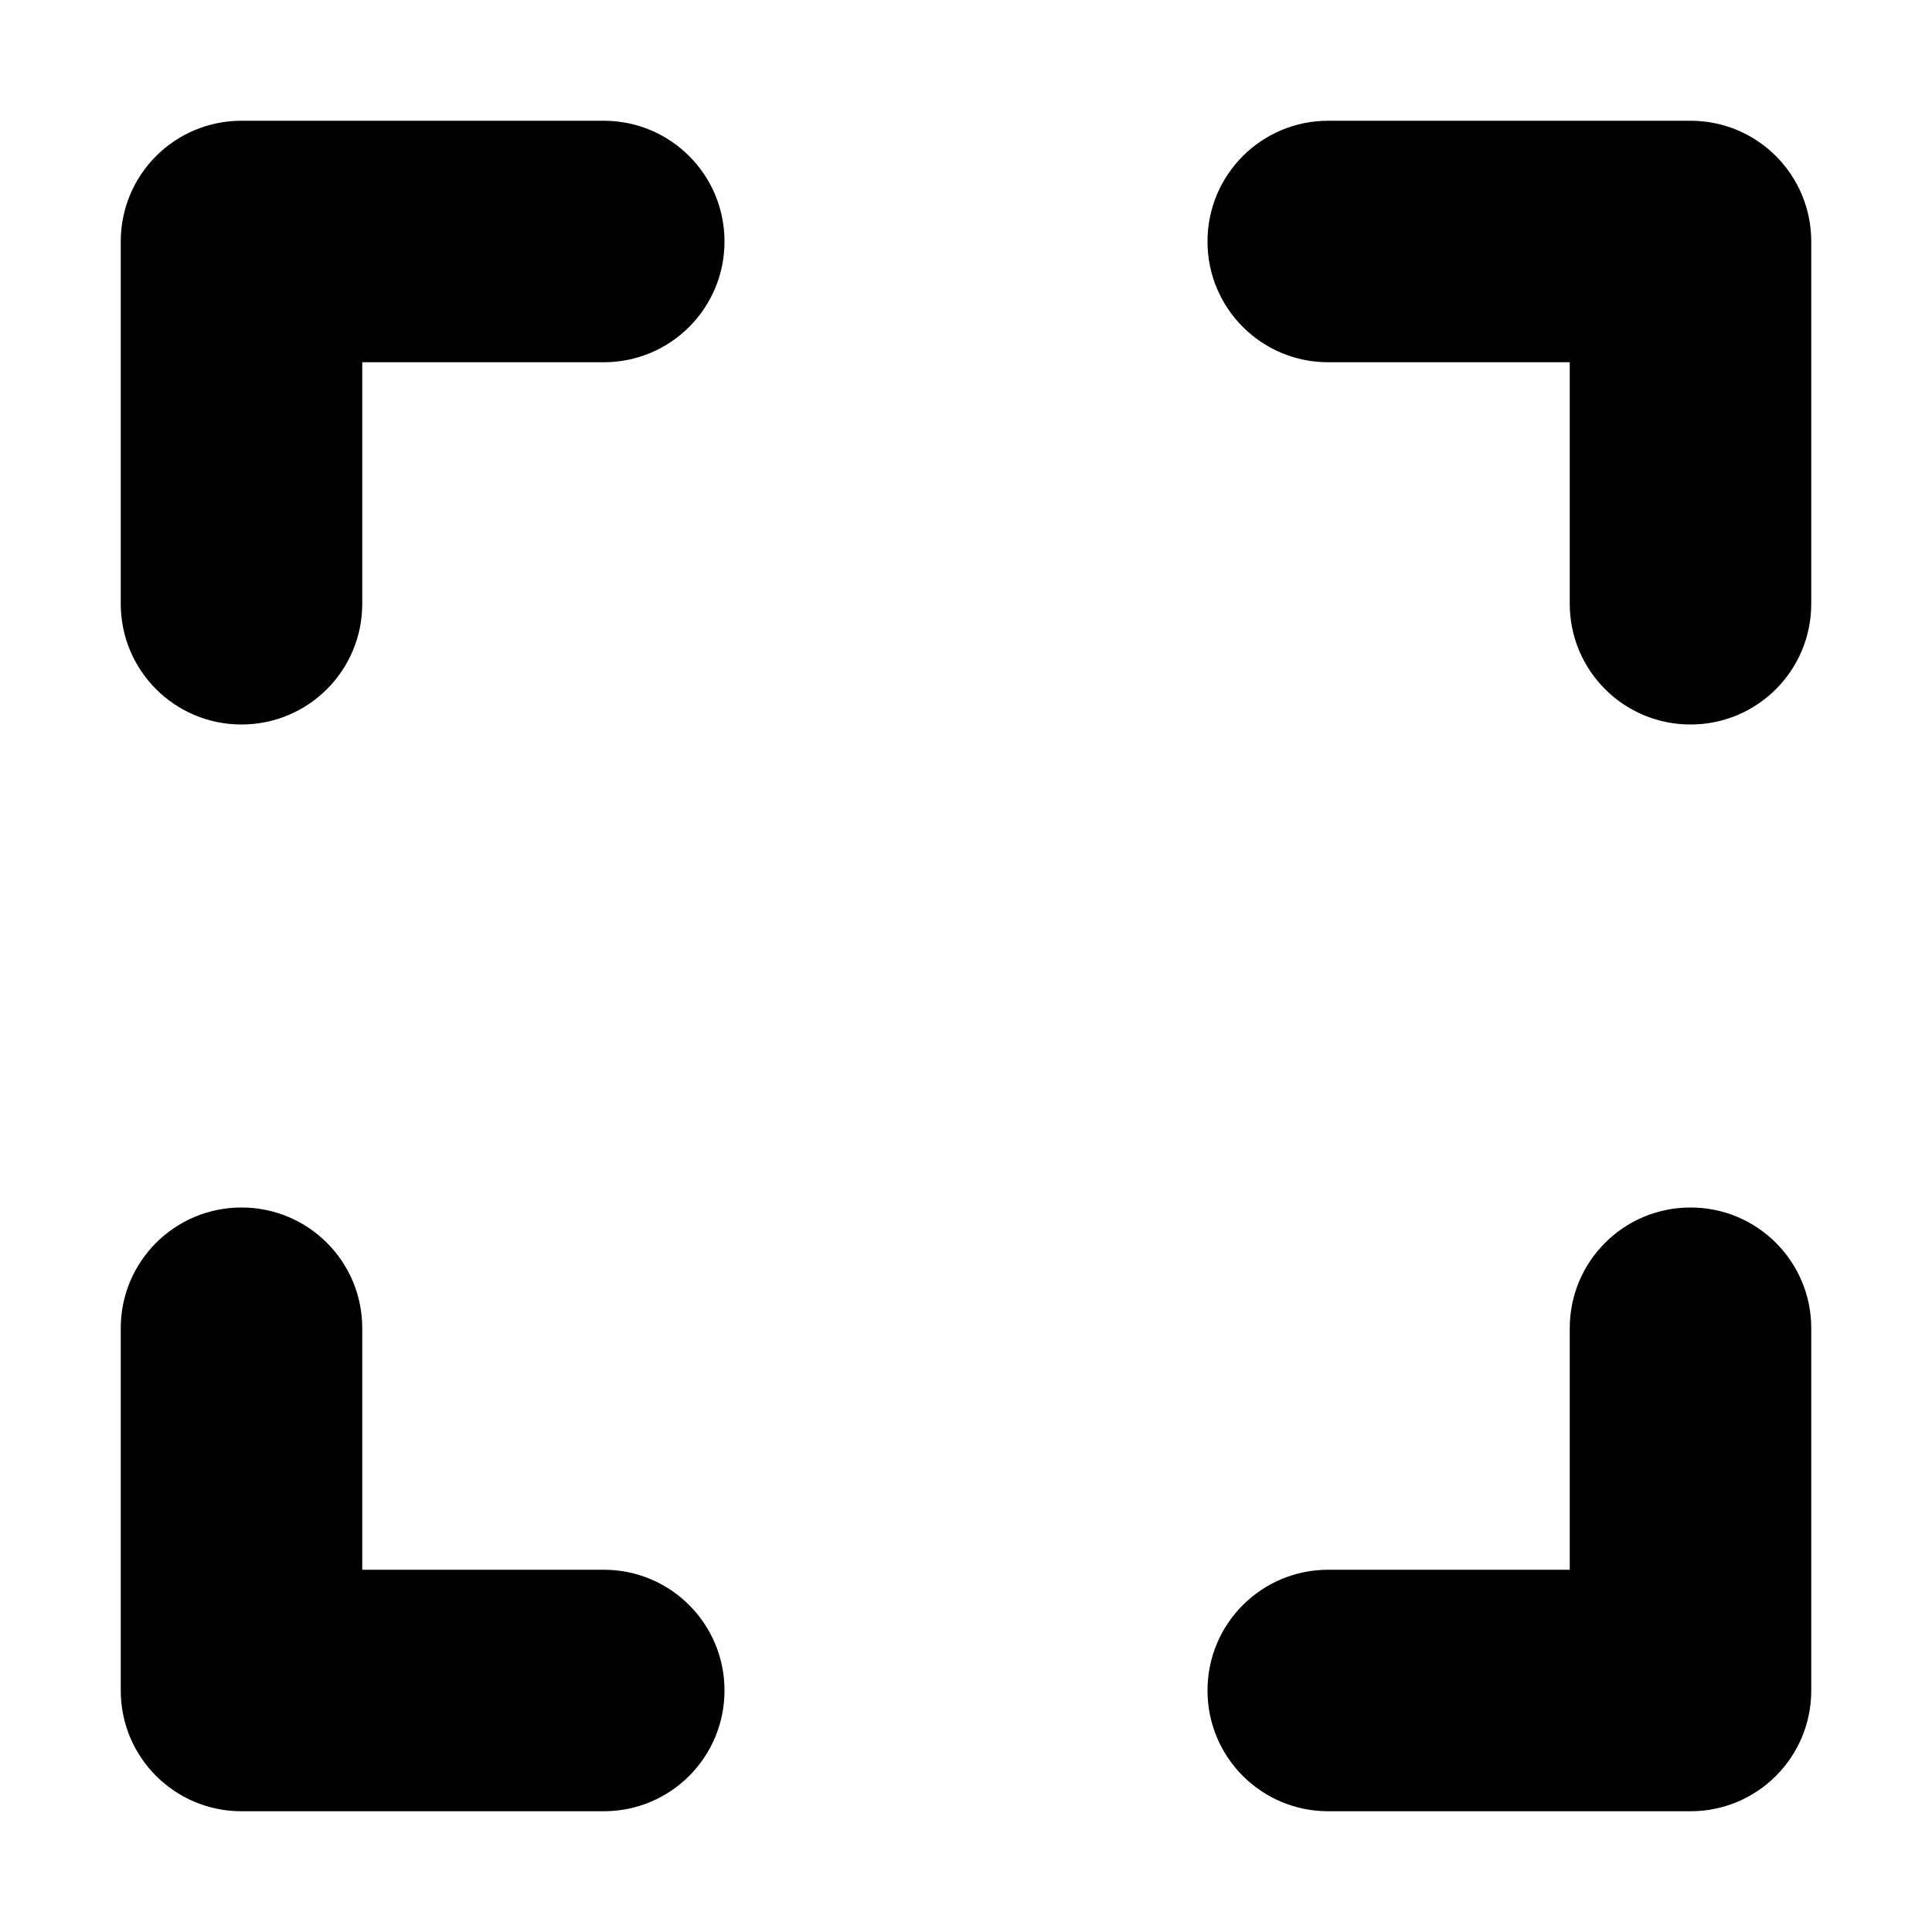
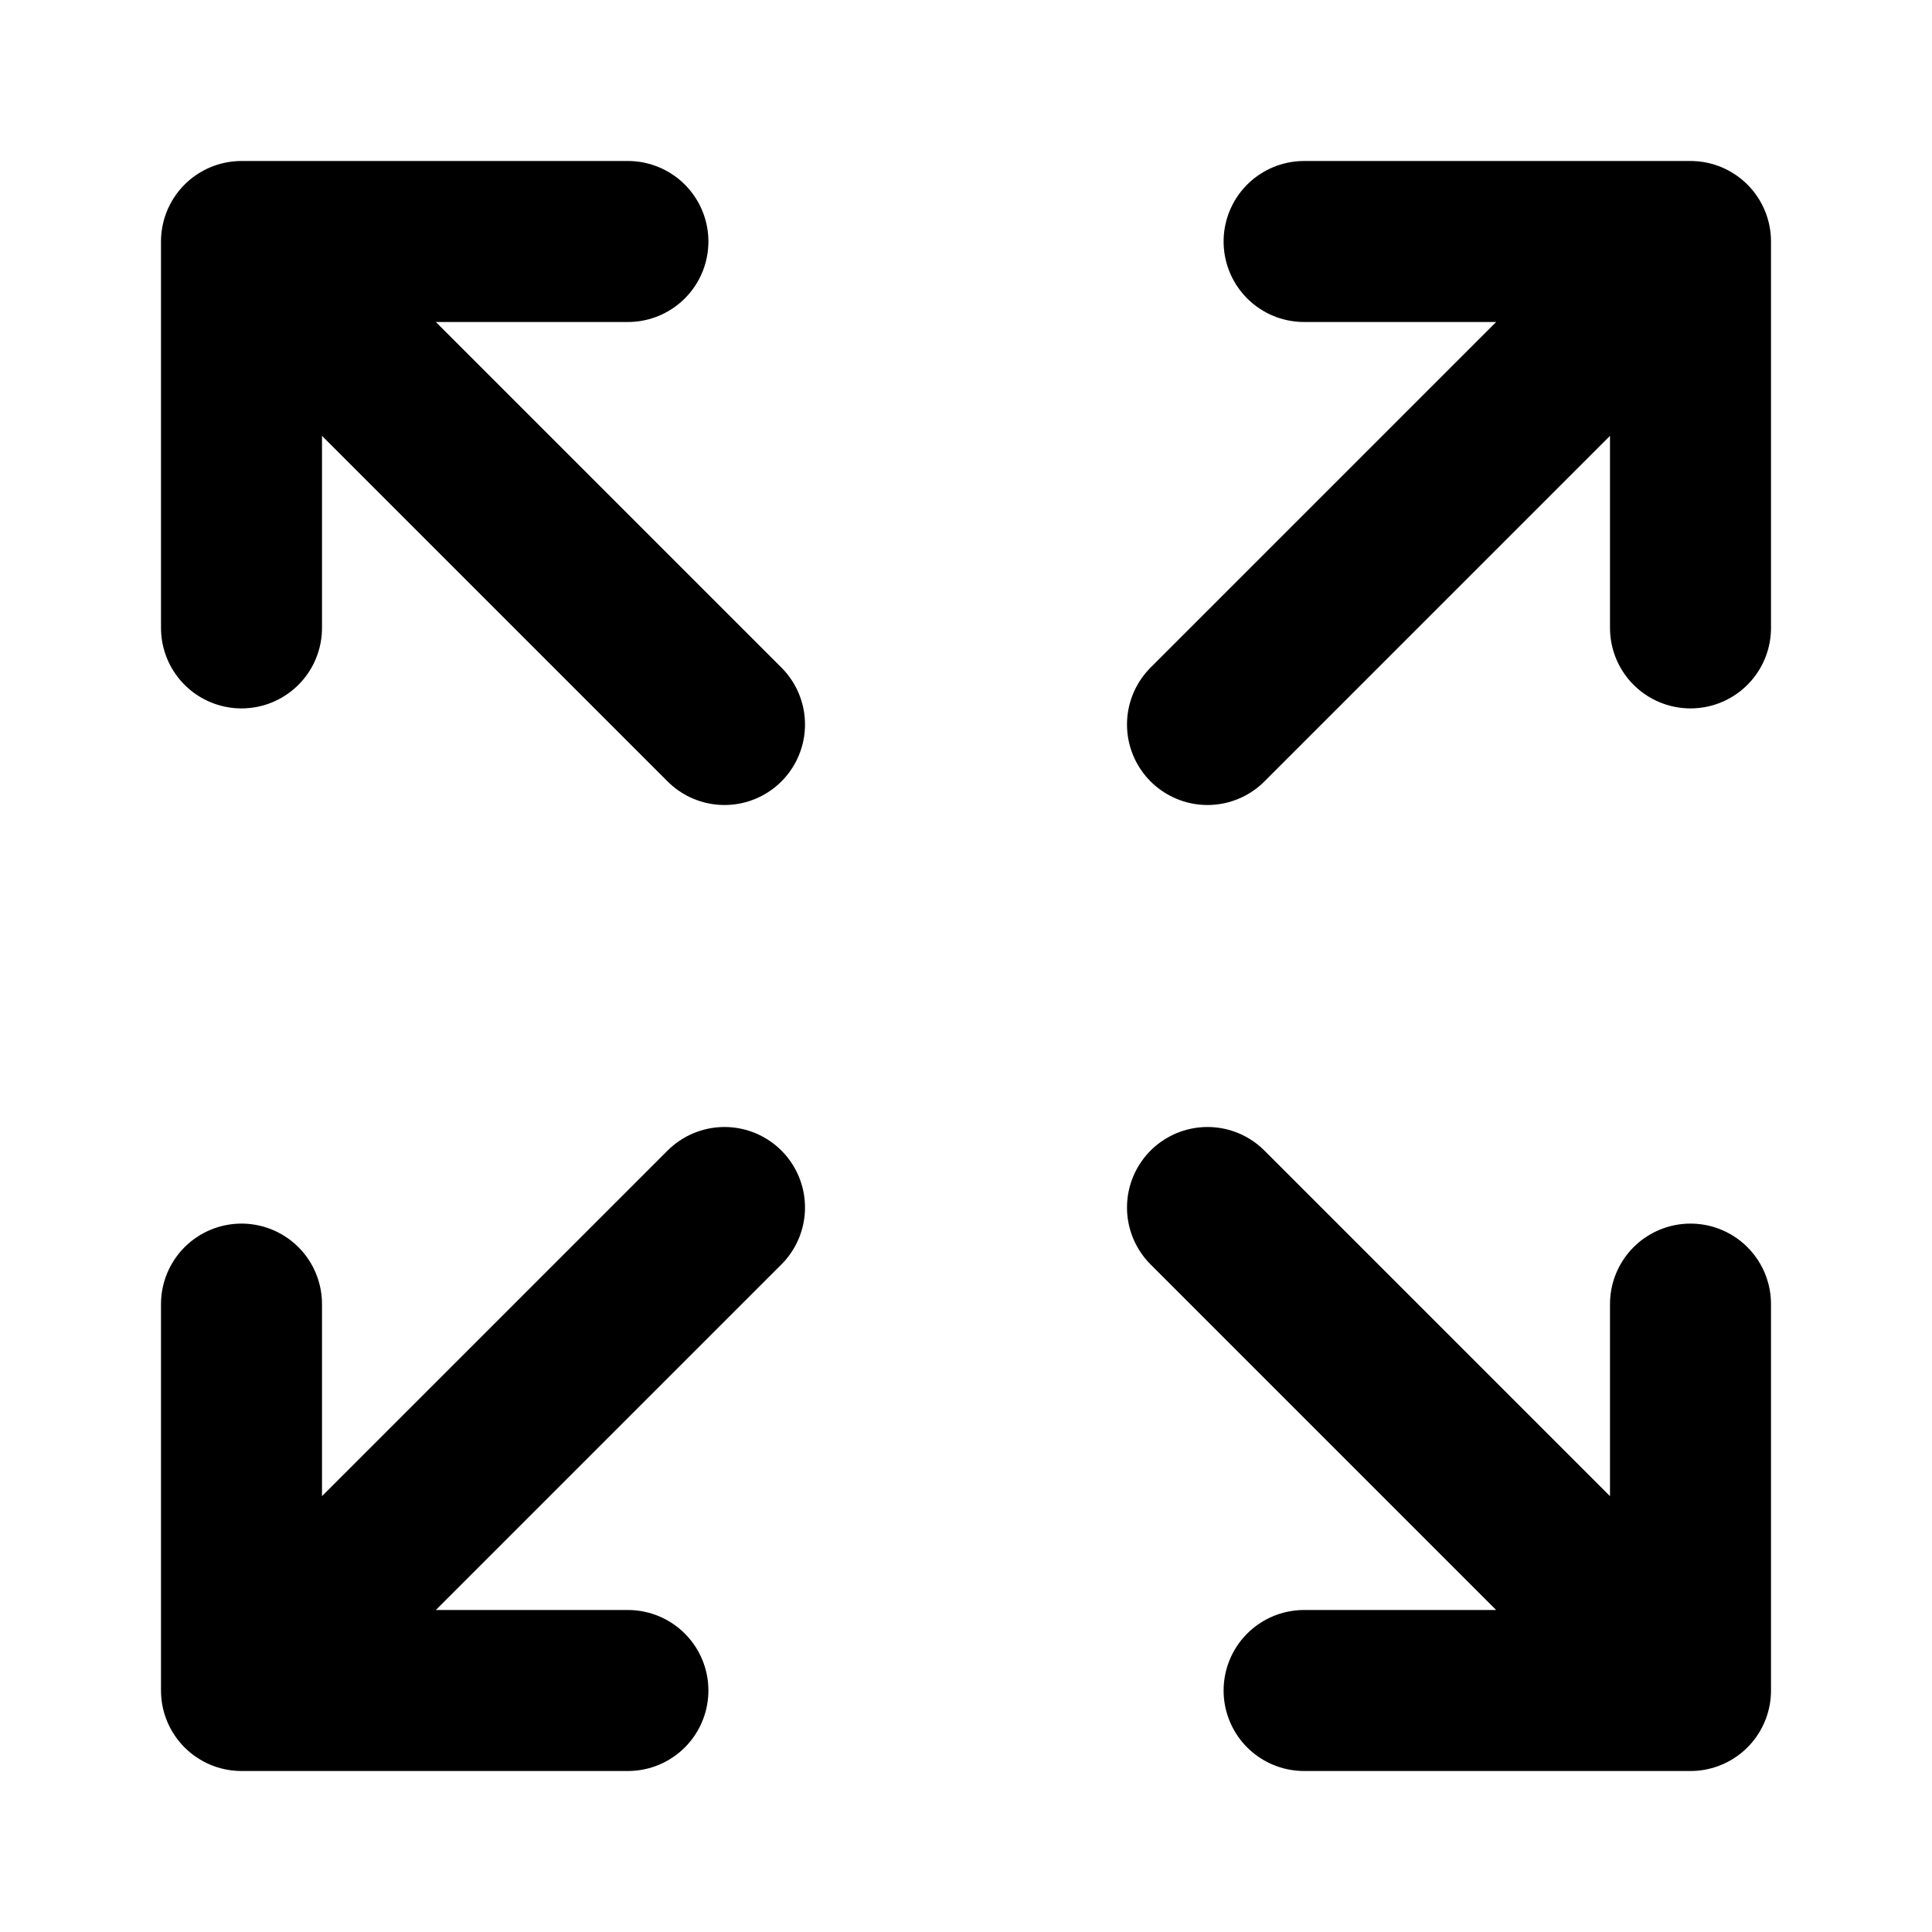
- <svg xmlns="http://www.w3.org/2000/svg" viewBox="0 0 448 512" width="1em" height="1em">
-   <path d="M32 32C14.3 32 0 46.3 0 64l0 96c0 17.7 14.3 32 32 32s32-14.3 32-32l0-64 64 0c17.7 0 32-14.3 32-32s-14.3-32-32-32L32 32zM64 352c0-17.7-14.3-32-32-32s-32 14.3-32 32l0 96c0 17.7 14.3 32 32 32l96 0c17.7 0 32-14.3 32-32s-14.3-32-32-32l-64 0 0-64zM320 32c-17.7 0-32 14.3-32 32s14.3 32 32 32l64 0 0 64c0 17.7 14.3 32 32 32s32-14.3 32-32l0-96c0-17.7-14.3-32-32-32l-96 0zM448 352c0-17.7-14.3-32-32-32s-32 14.3-32 32l0 64-64 0c-17.7 0-32 14.3-32 32s14.3 32 32 32l96 0c17.7 0 32-14.3 32-32l0-96z" />
+ <svg xmlns="http://www.w3.org/2000/svg" width="24" height="24" viewBox="0 0 24 24" fill="none" stroke="currentColor" stroke-width="2" stroke-linecap="round" stroke-linejoin="round">
+   <path d="m21 21-6-6m6 6v-4.8m0 4.8h-4.8" />
+   <path d="M3 16.2V21m0 0h4.8M3 21l6-6" />
+   <path d="M21 7.8V3m0 0h-4.8M21 3l-6 6" />
+   <path d="M3 7.8V3m0 0h4.8M3 3l6 6" />
</svg>
